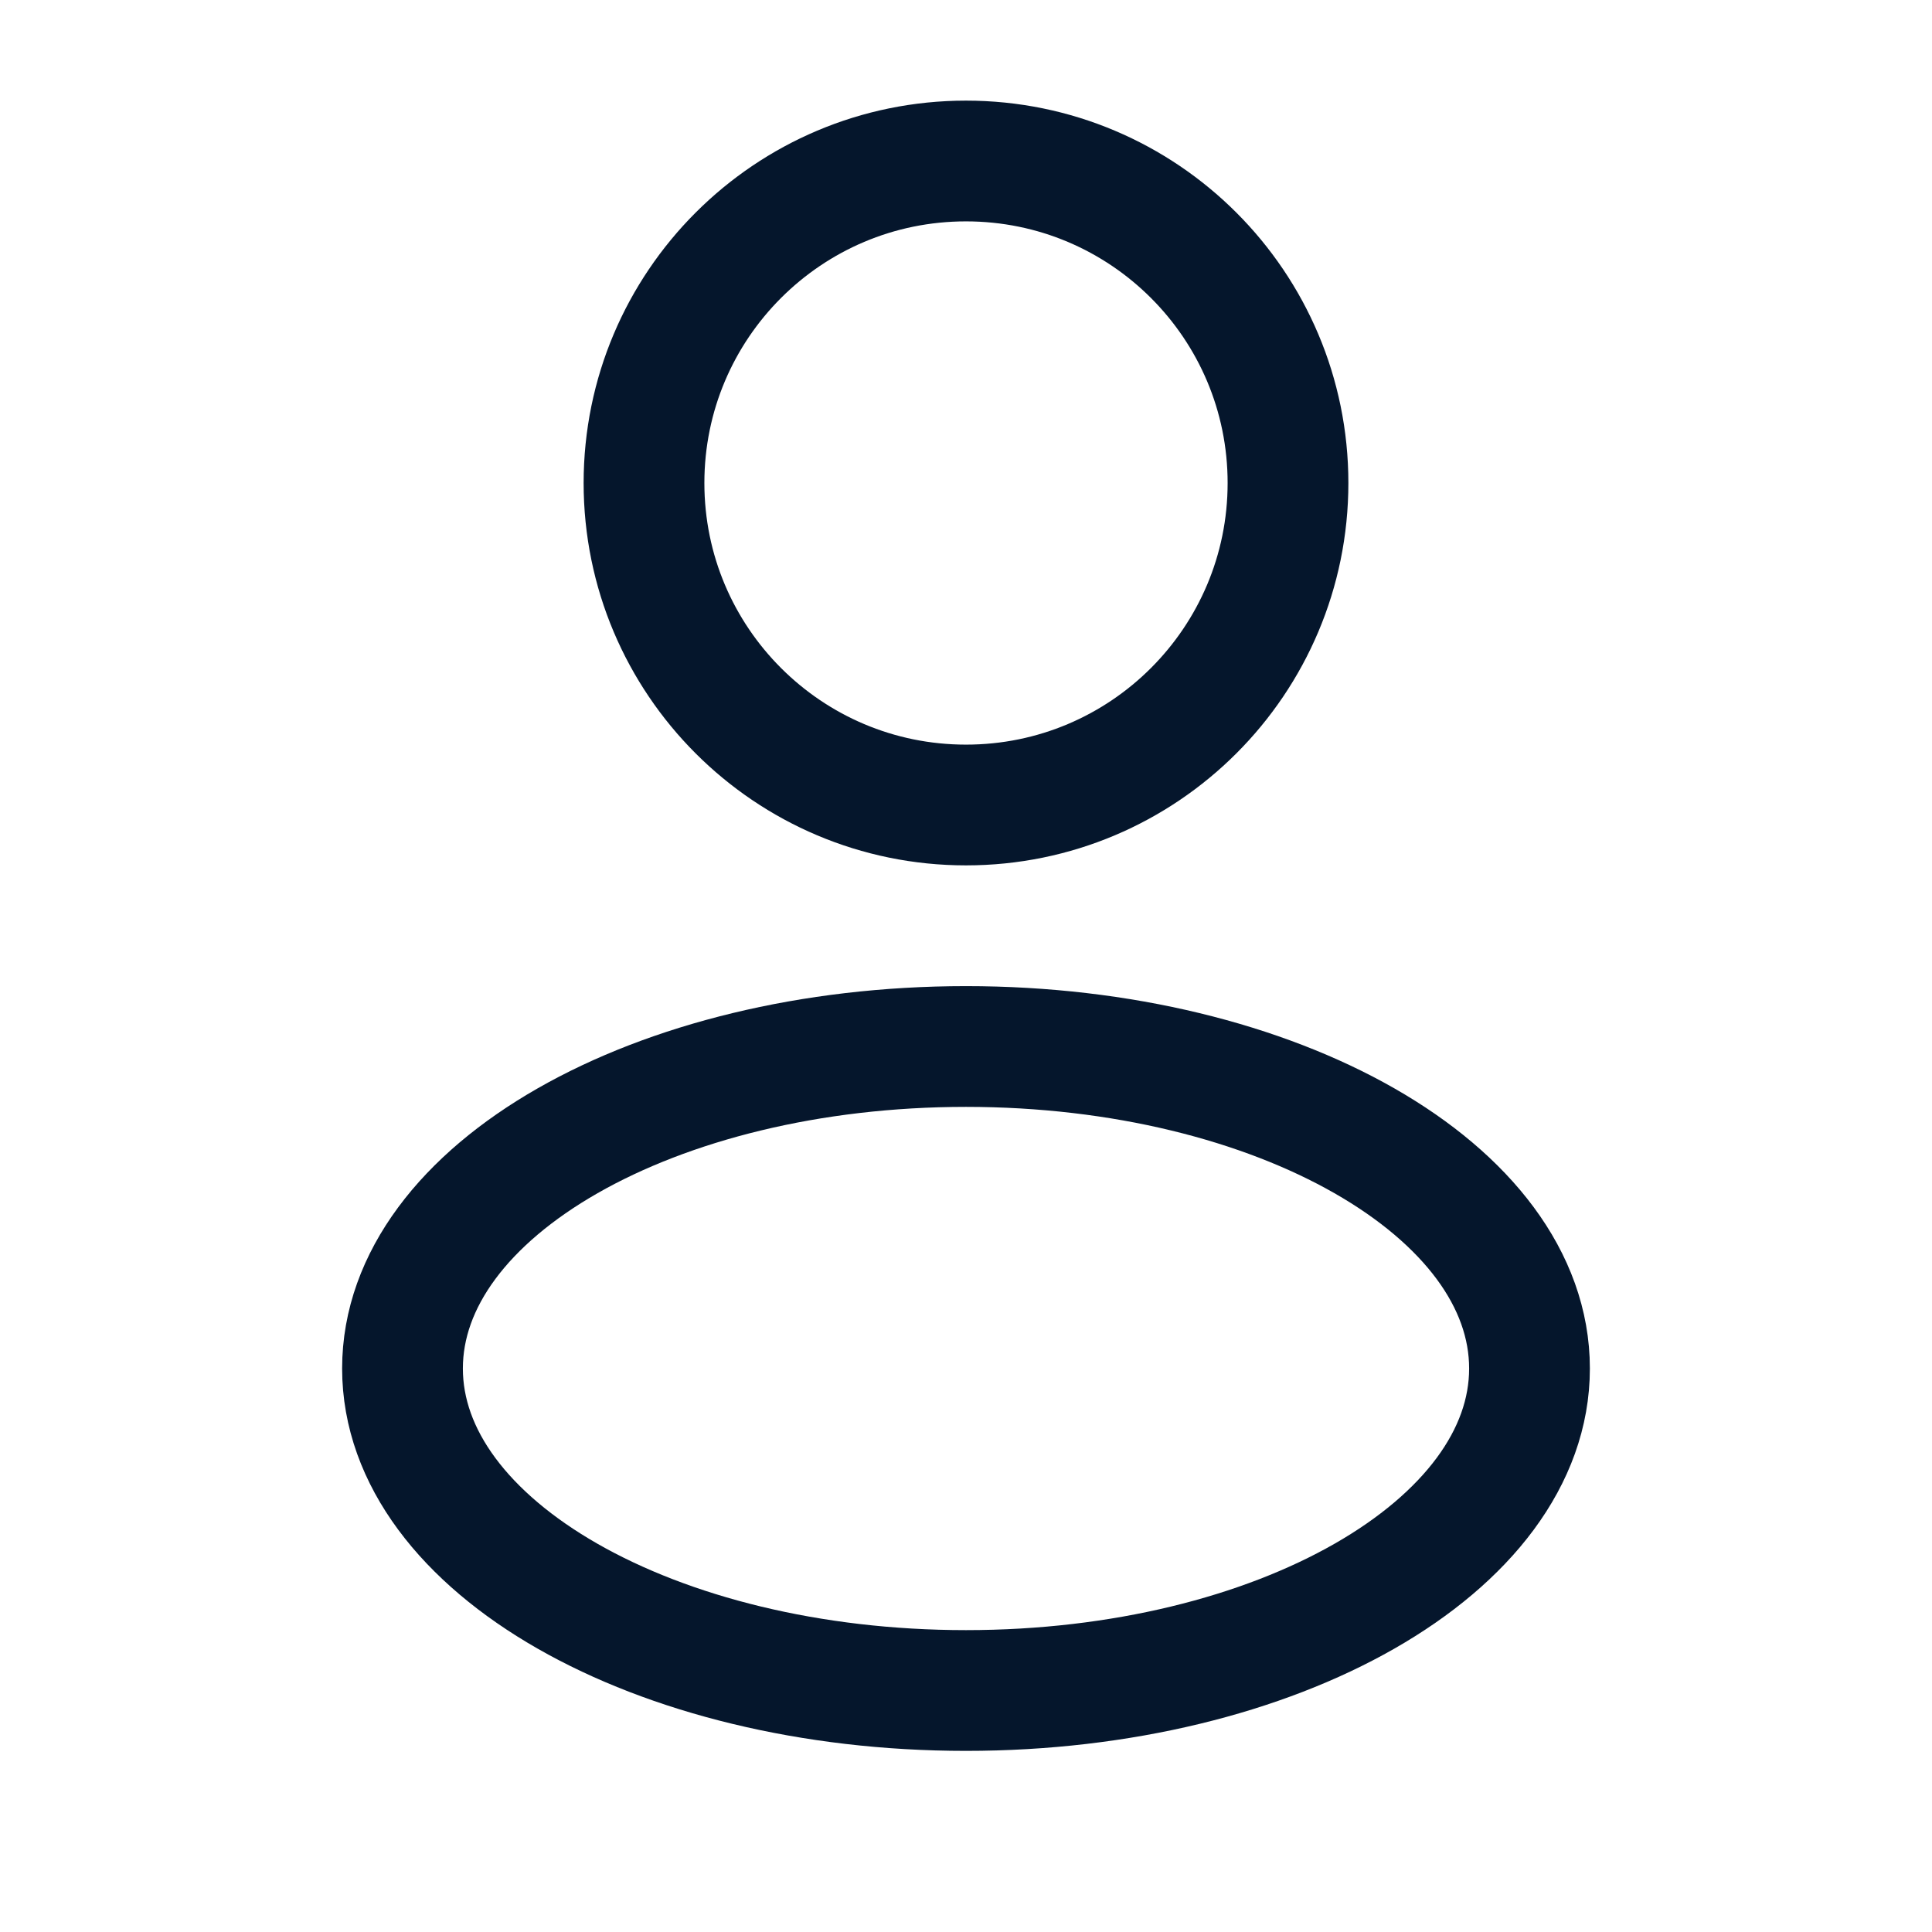
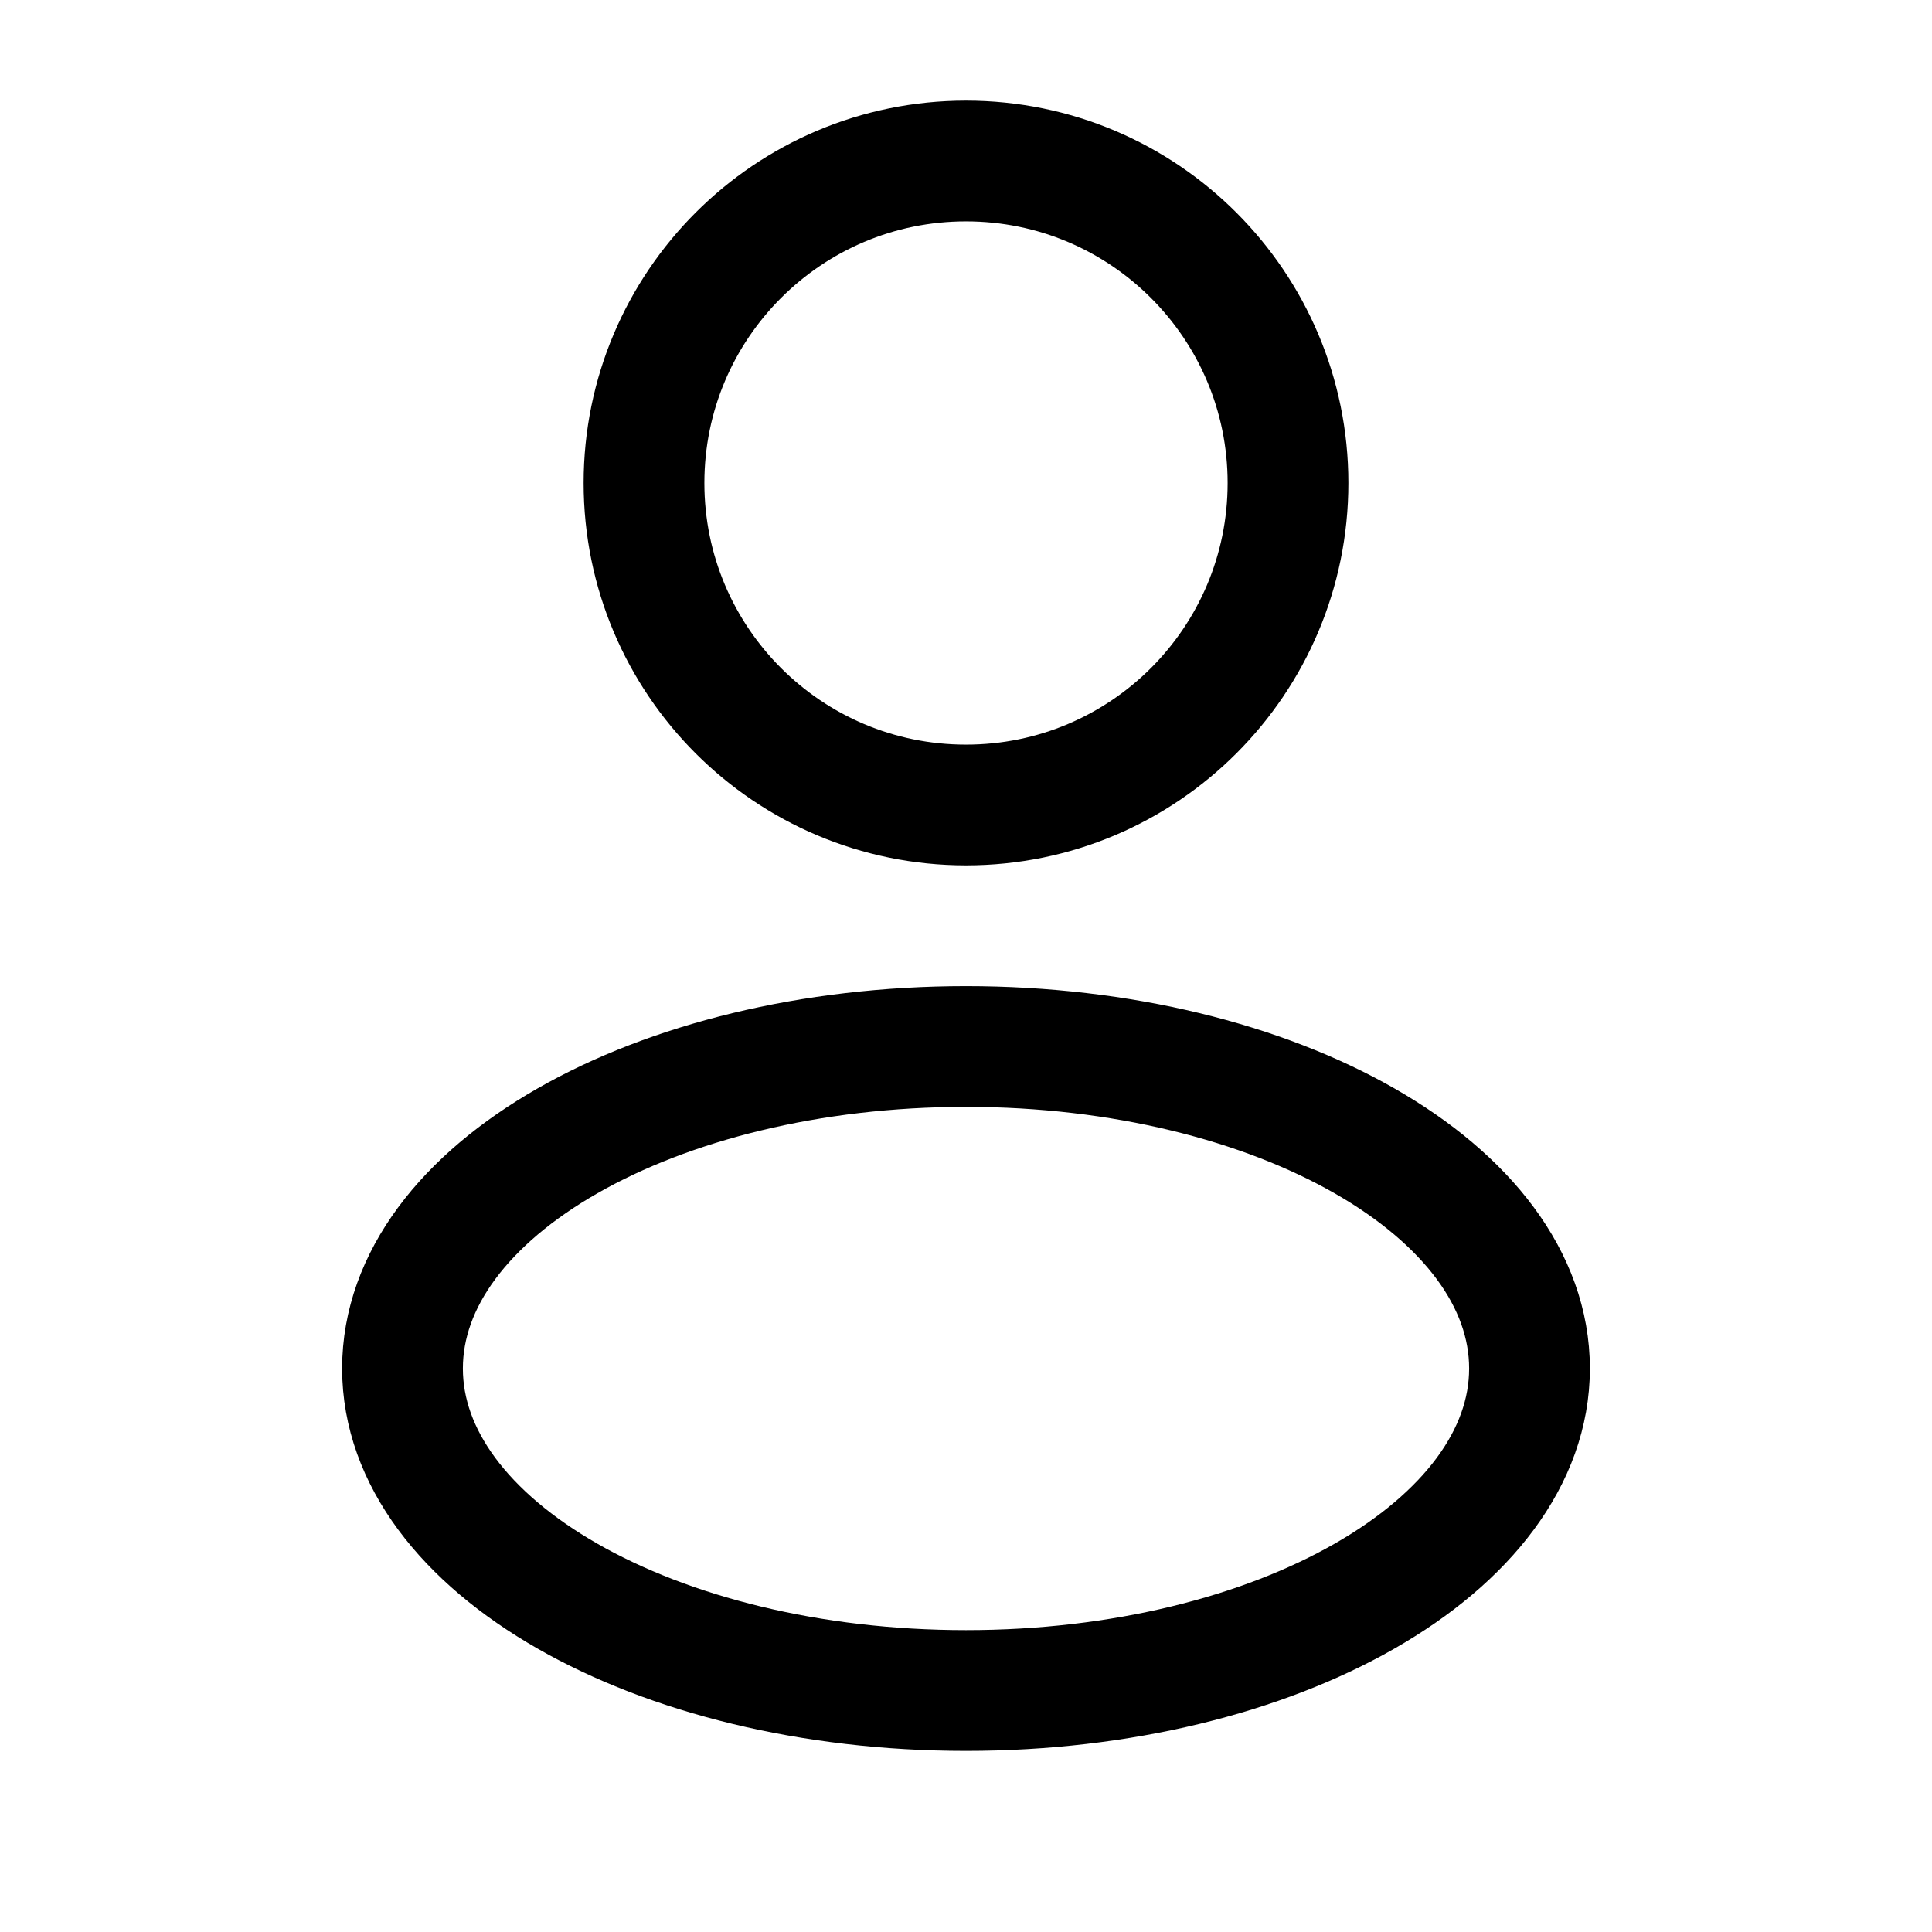
<svg xmlns="http://www.w3.org/2000/svg" width="24" height="24" viewBox="0 0 24 24" fill="none">
-   <circle cx="12" cy="6" r="4" stroke="#05162C" stroke-width="1.5" />
-   <ellipse cx="12" cy="17" rx="7" ry="4" stroke="#05162C" stroke-width="1.5" />
+   <circle cx="12" cy="6" r="4" stroke="currentColor" stroke-width="1.5" />
+   <ellipse cx="12" cy="17" rx="7" ry="4" stroke="currentColor" stroke-width="1.5" />
</svg>
